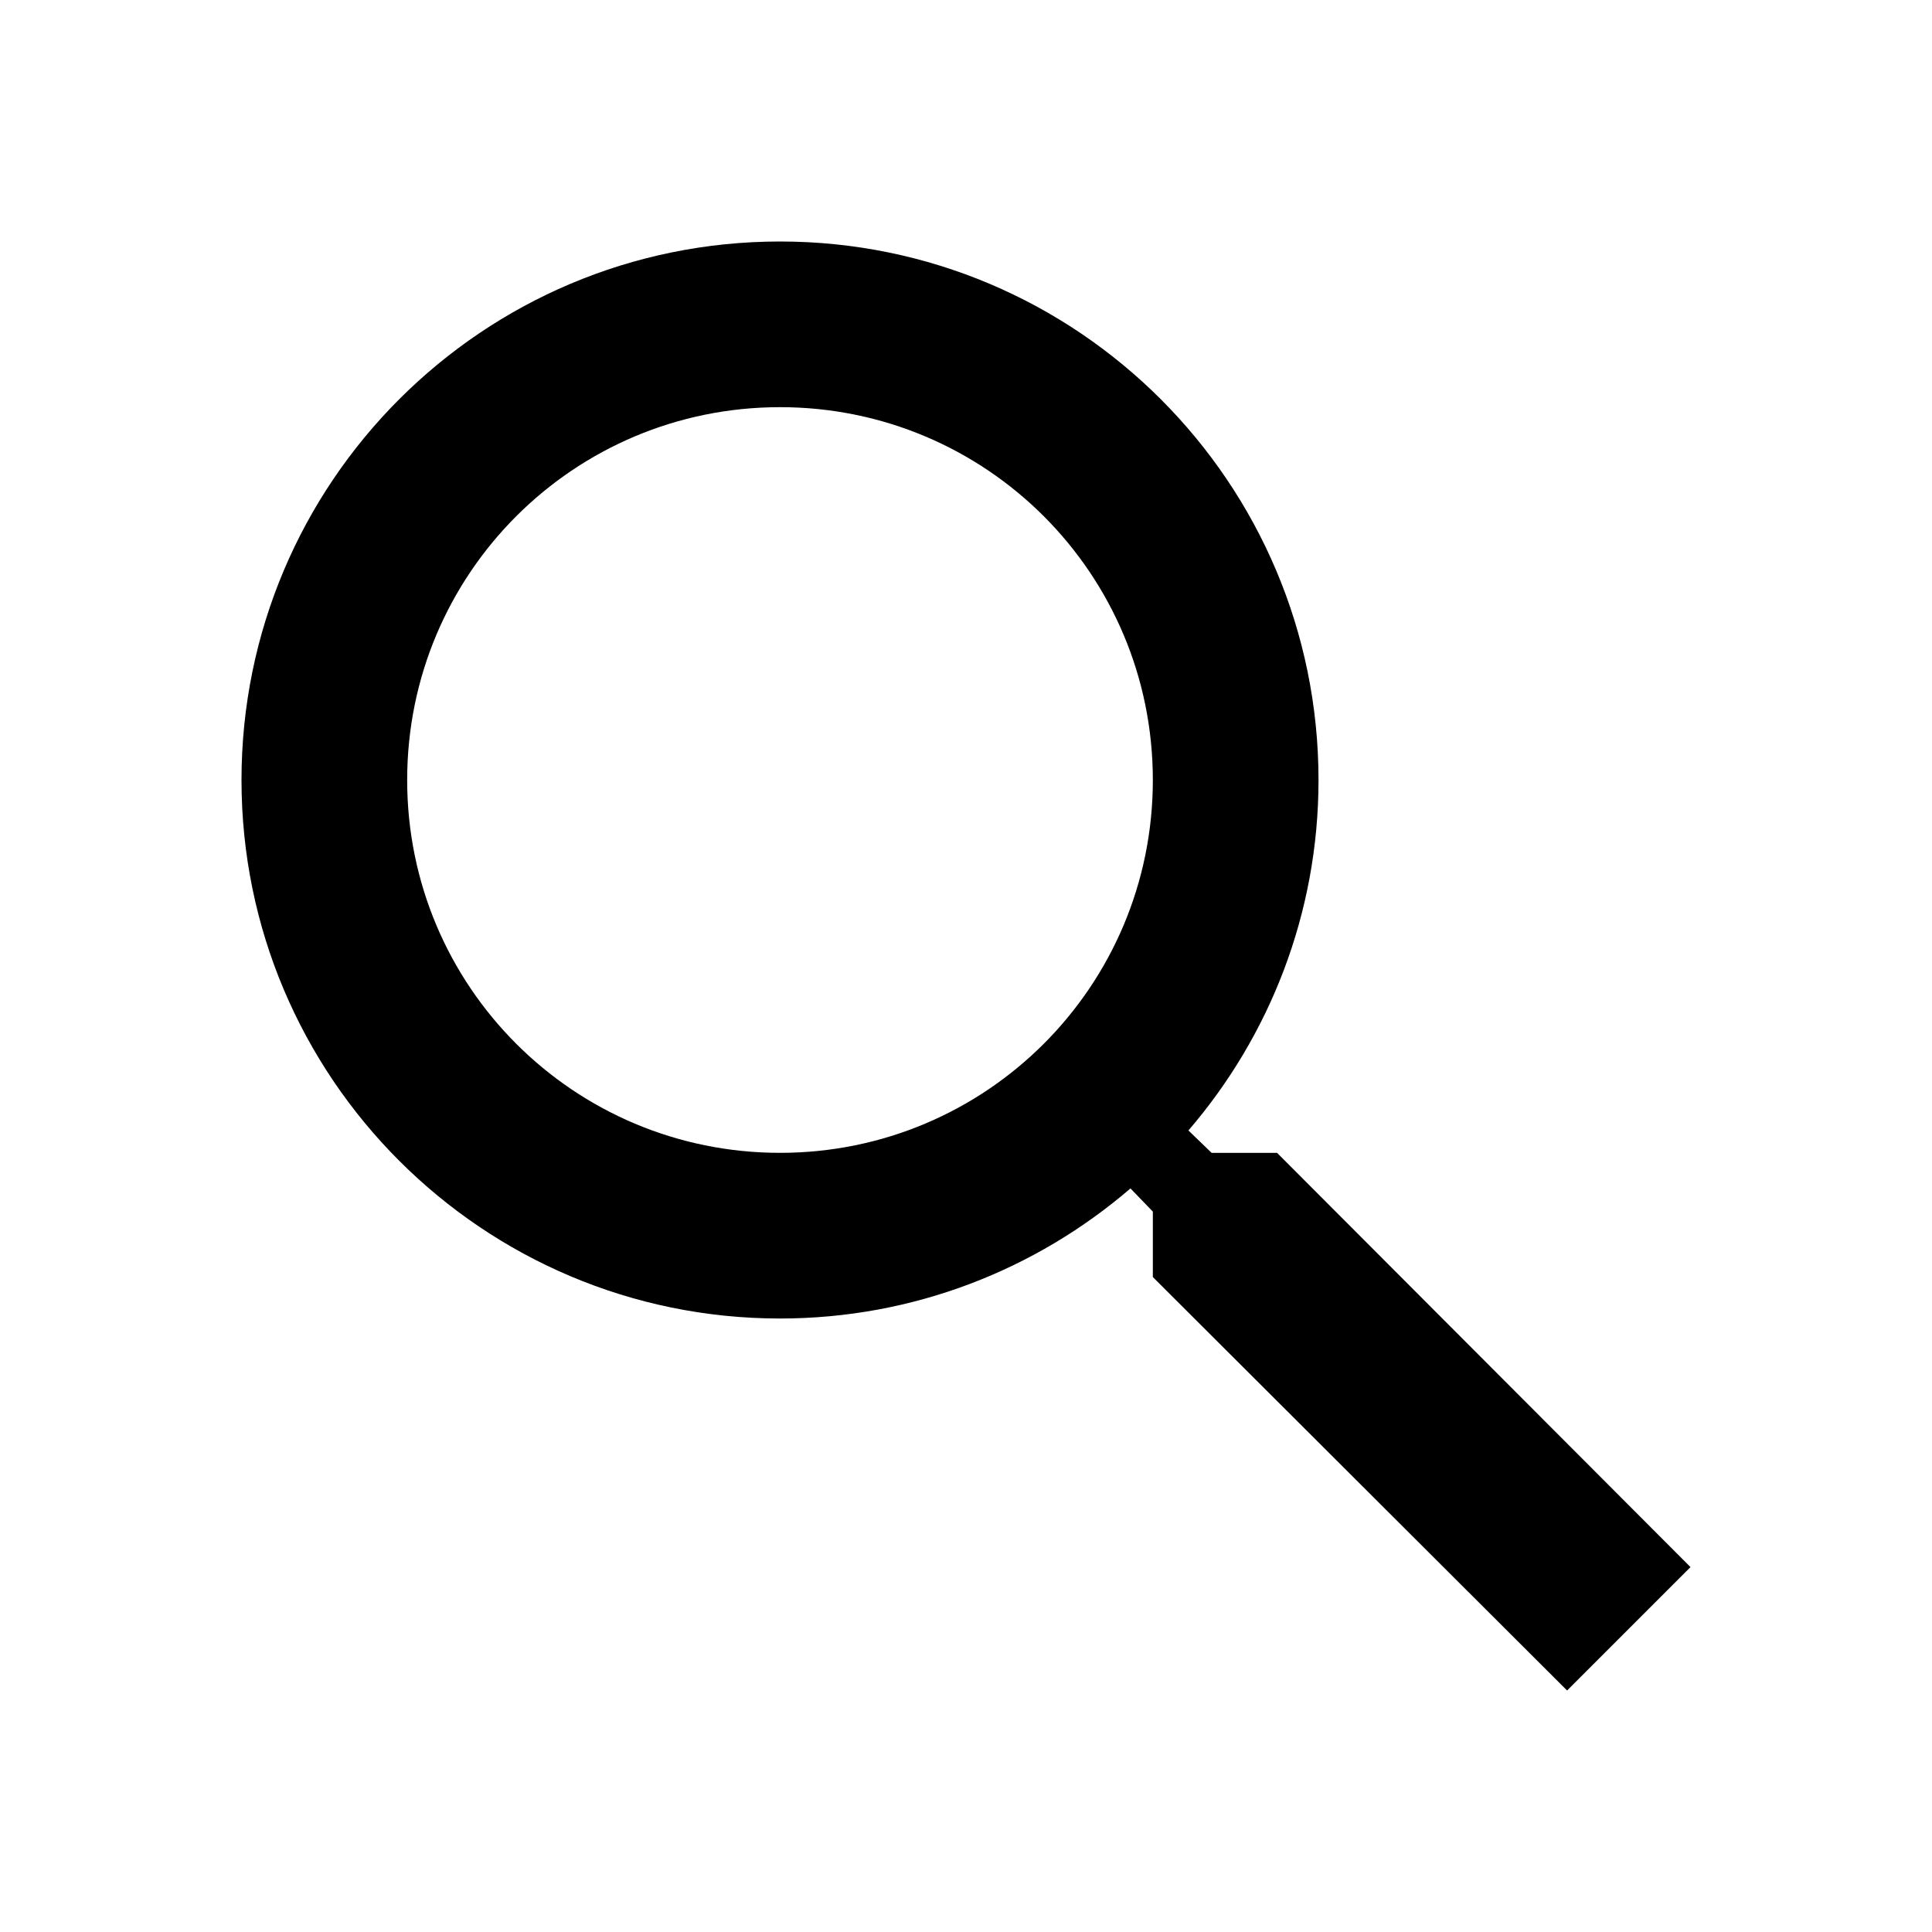
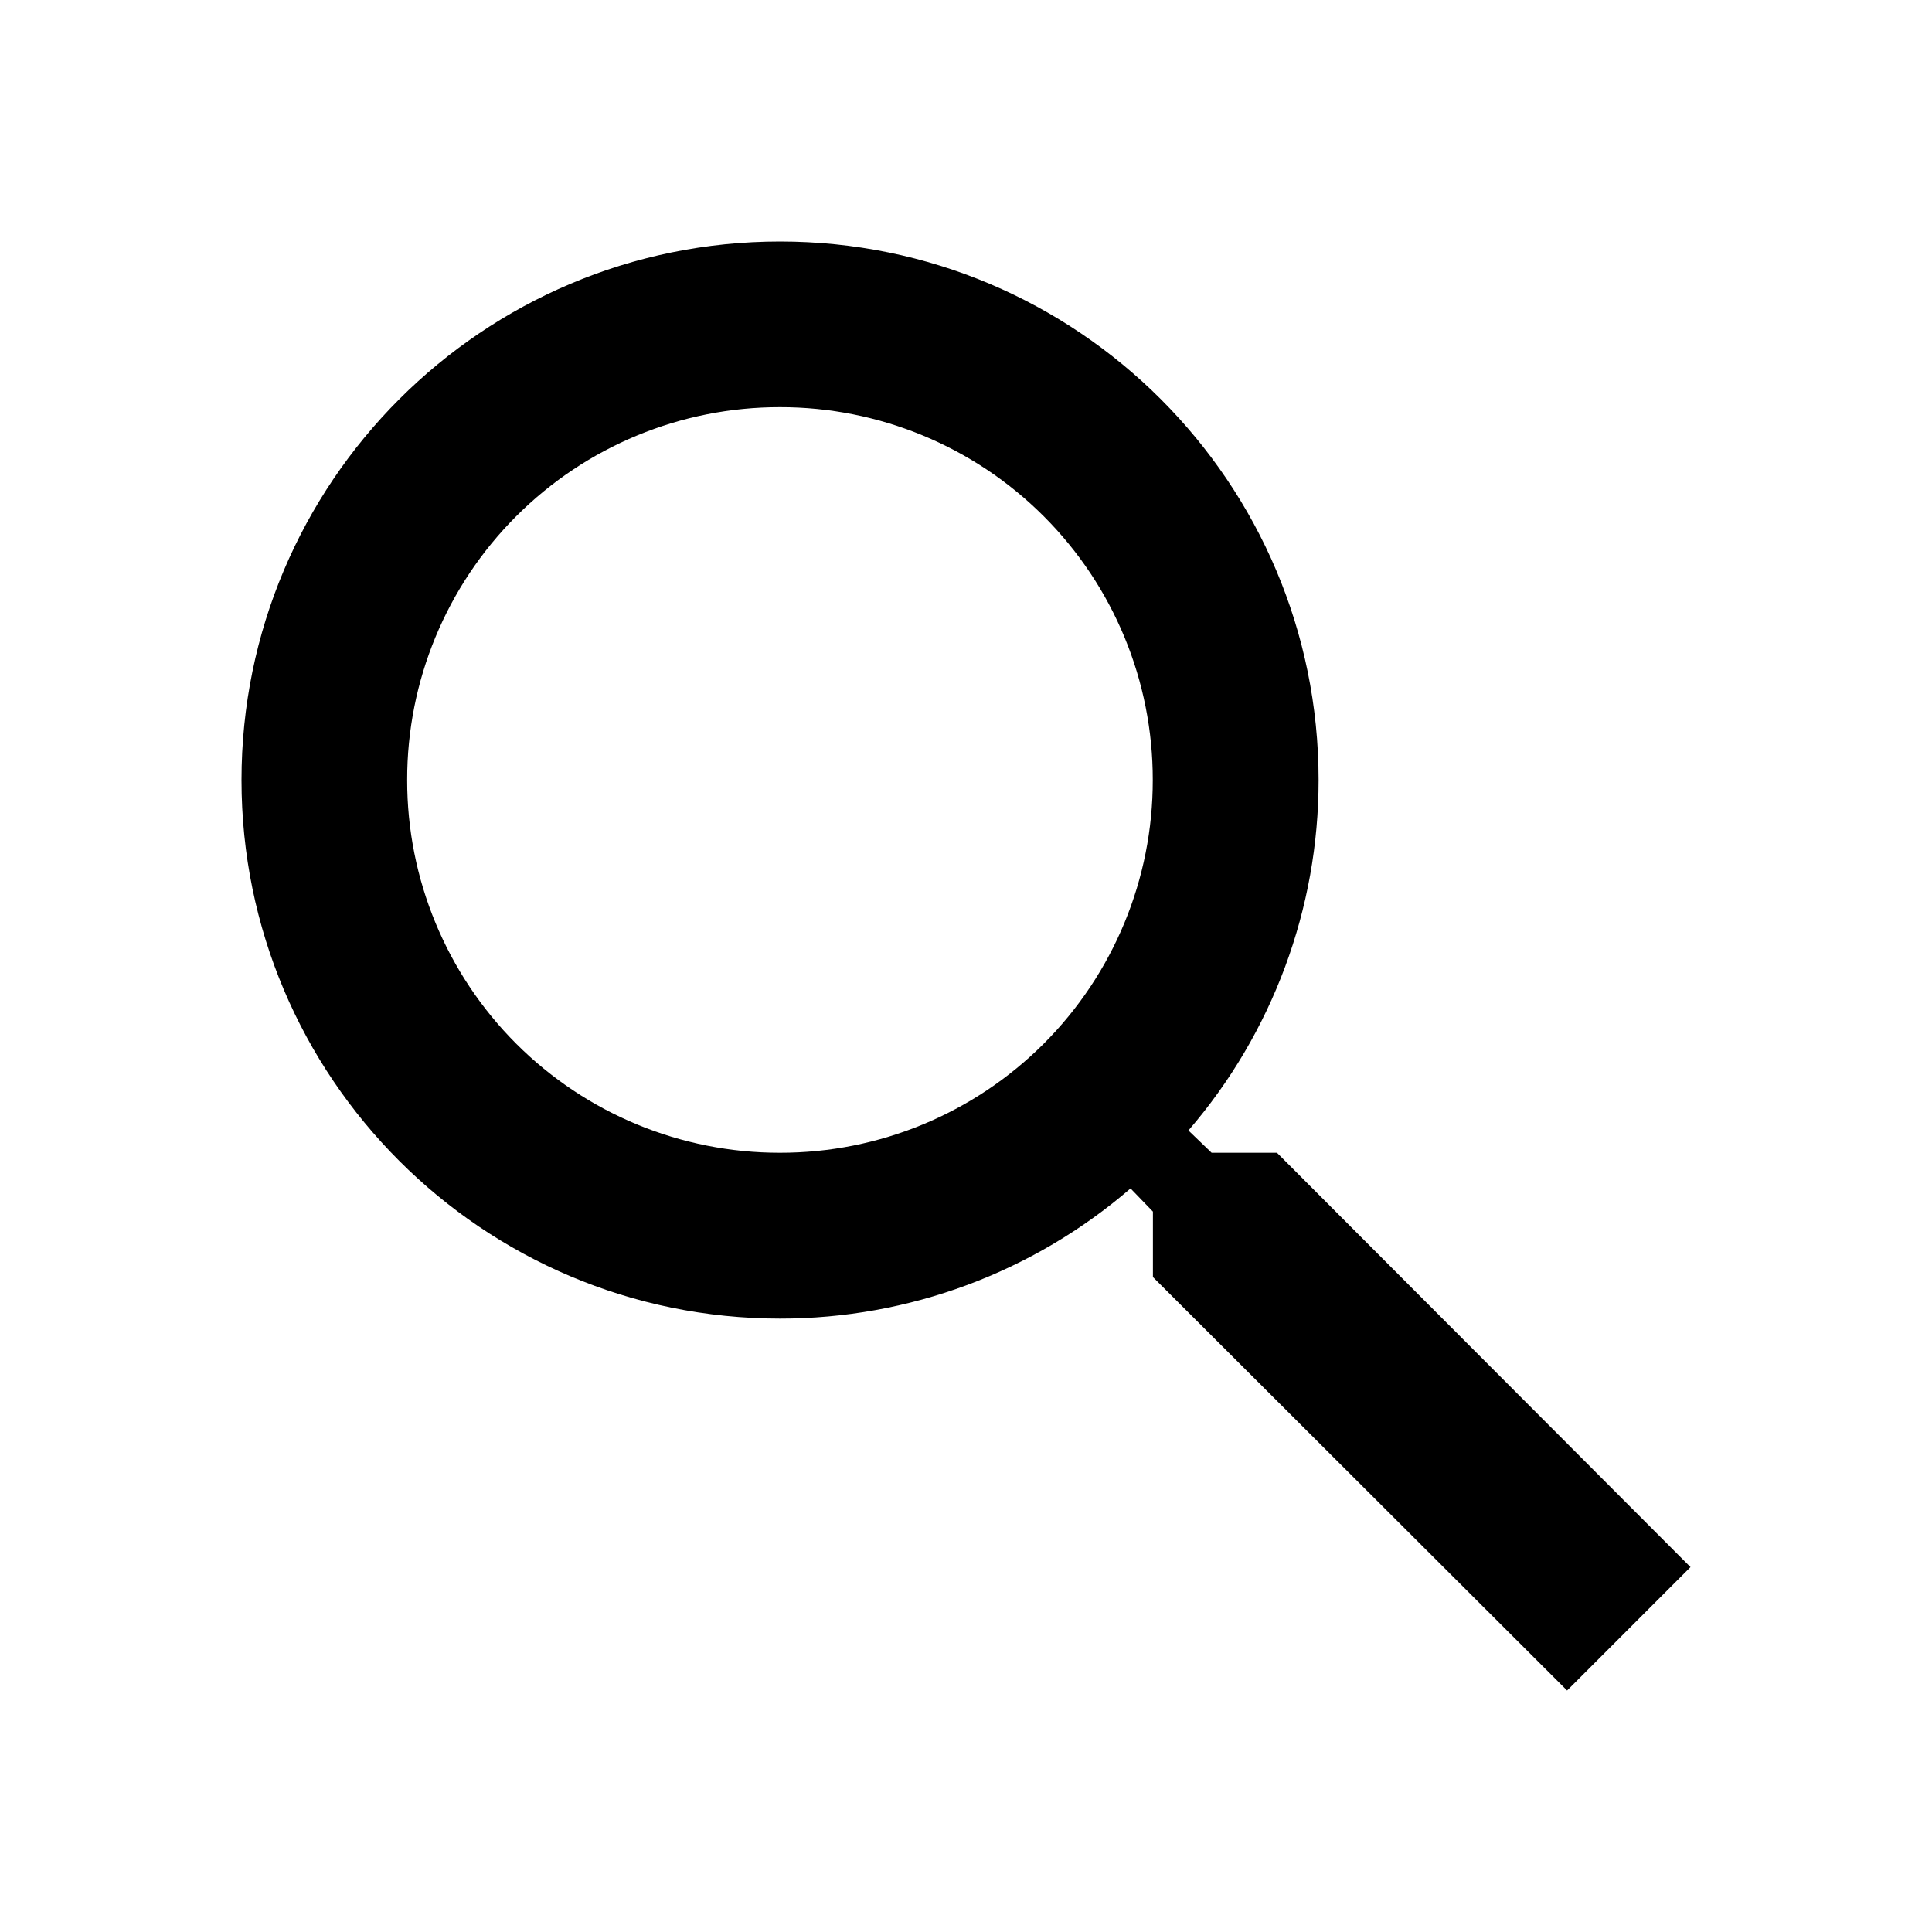
- <svg xmlns="http://www.w3.org/2000/svg" width="24px" height="24px" viewBox="0 0 24 24" version="1.1">
-   <defs />
-   <g id="Page-1" stroke="none" stroke-width="1" fill="none" fill-rule="evenodd">
-     <path d="M15.864,14.321 L15.051,14.321 L14.763,14.043 C15.772,12.87 16.379,11.346 16.379,9.69 C16.379,5.995 13.384,3 9.69,3 C5.995,3 3,5.995 3,9.69 C3,13.384 5.995,16.379 9.69,16.379 C11.346,16.379 12.87,15.772 14.043,14.763 L14.321,15.051 L14.321,15.864 L19.467,21 L21,19.467 L15.864,14.321 L15.864,14.321 Z M9.69,14.321 C7.127,14.321 5.058,12.252 5.058,9.69 C5.058,7.127 7.127,5.058 9.69,5.058 C12.252,5.058 14.321,7.127 14.321,9.69 C14.321,12.252 12.252,14.321 9.69,14.321 Z" id="Shape" fill="currentColor" fill-rule="nonzero" />
-   </g>
+ <svg xmlns="http://www.w3.org/2000/svg" viewBox="0 0 24 24">
+   <path d="M15.864 14.32h-.813l-.288-.277A6.66 6.66 0 0016.38 9.69a6.69 6.69 0 10-6.69 6.69 6.66 6.66 0 004.354-1.617l.278.288v.813L19.467 21 21 19.467l-5.136-5.146zm-6.174 0a4.625 4.625 0 01-4.632-4.63A4.625 4.625 0 019.69 5.058a4.625 4.625 0 014.63 4.632 4.625 4.625 0 01-4.63 4.63z" fill="currentColor" fill-rule="nonzero" />
</svg>
